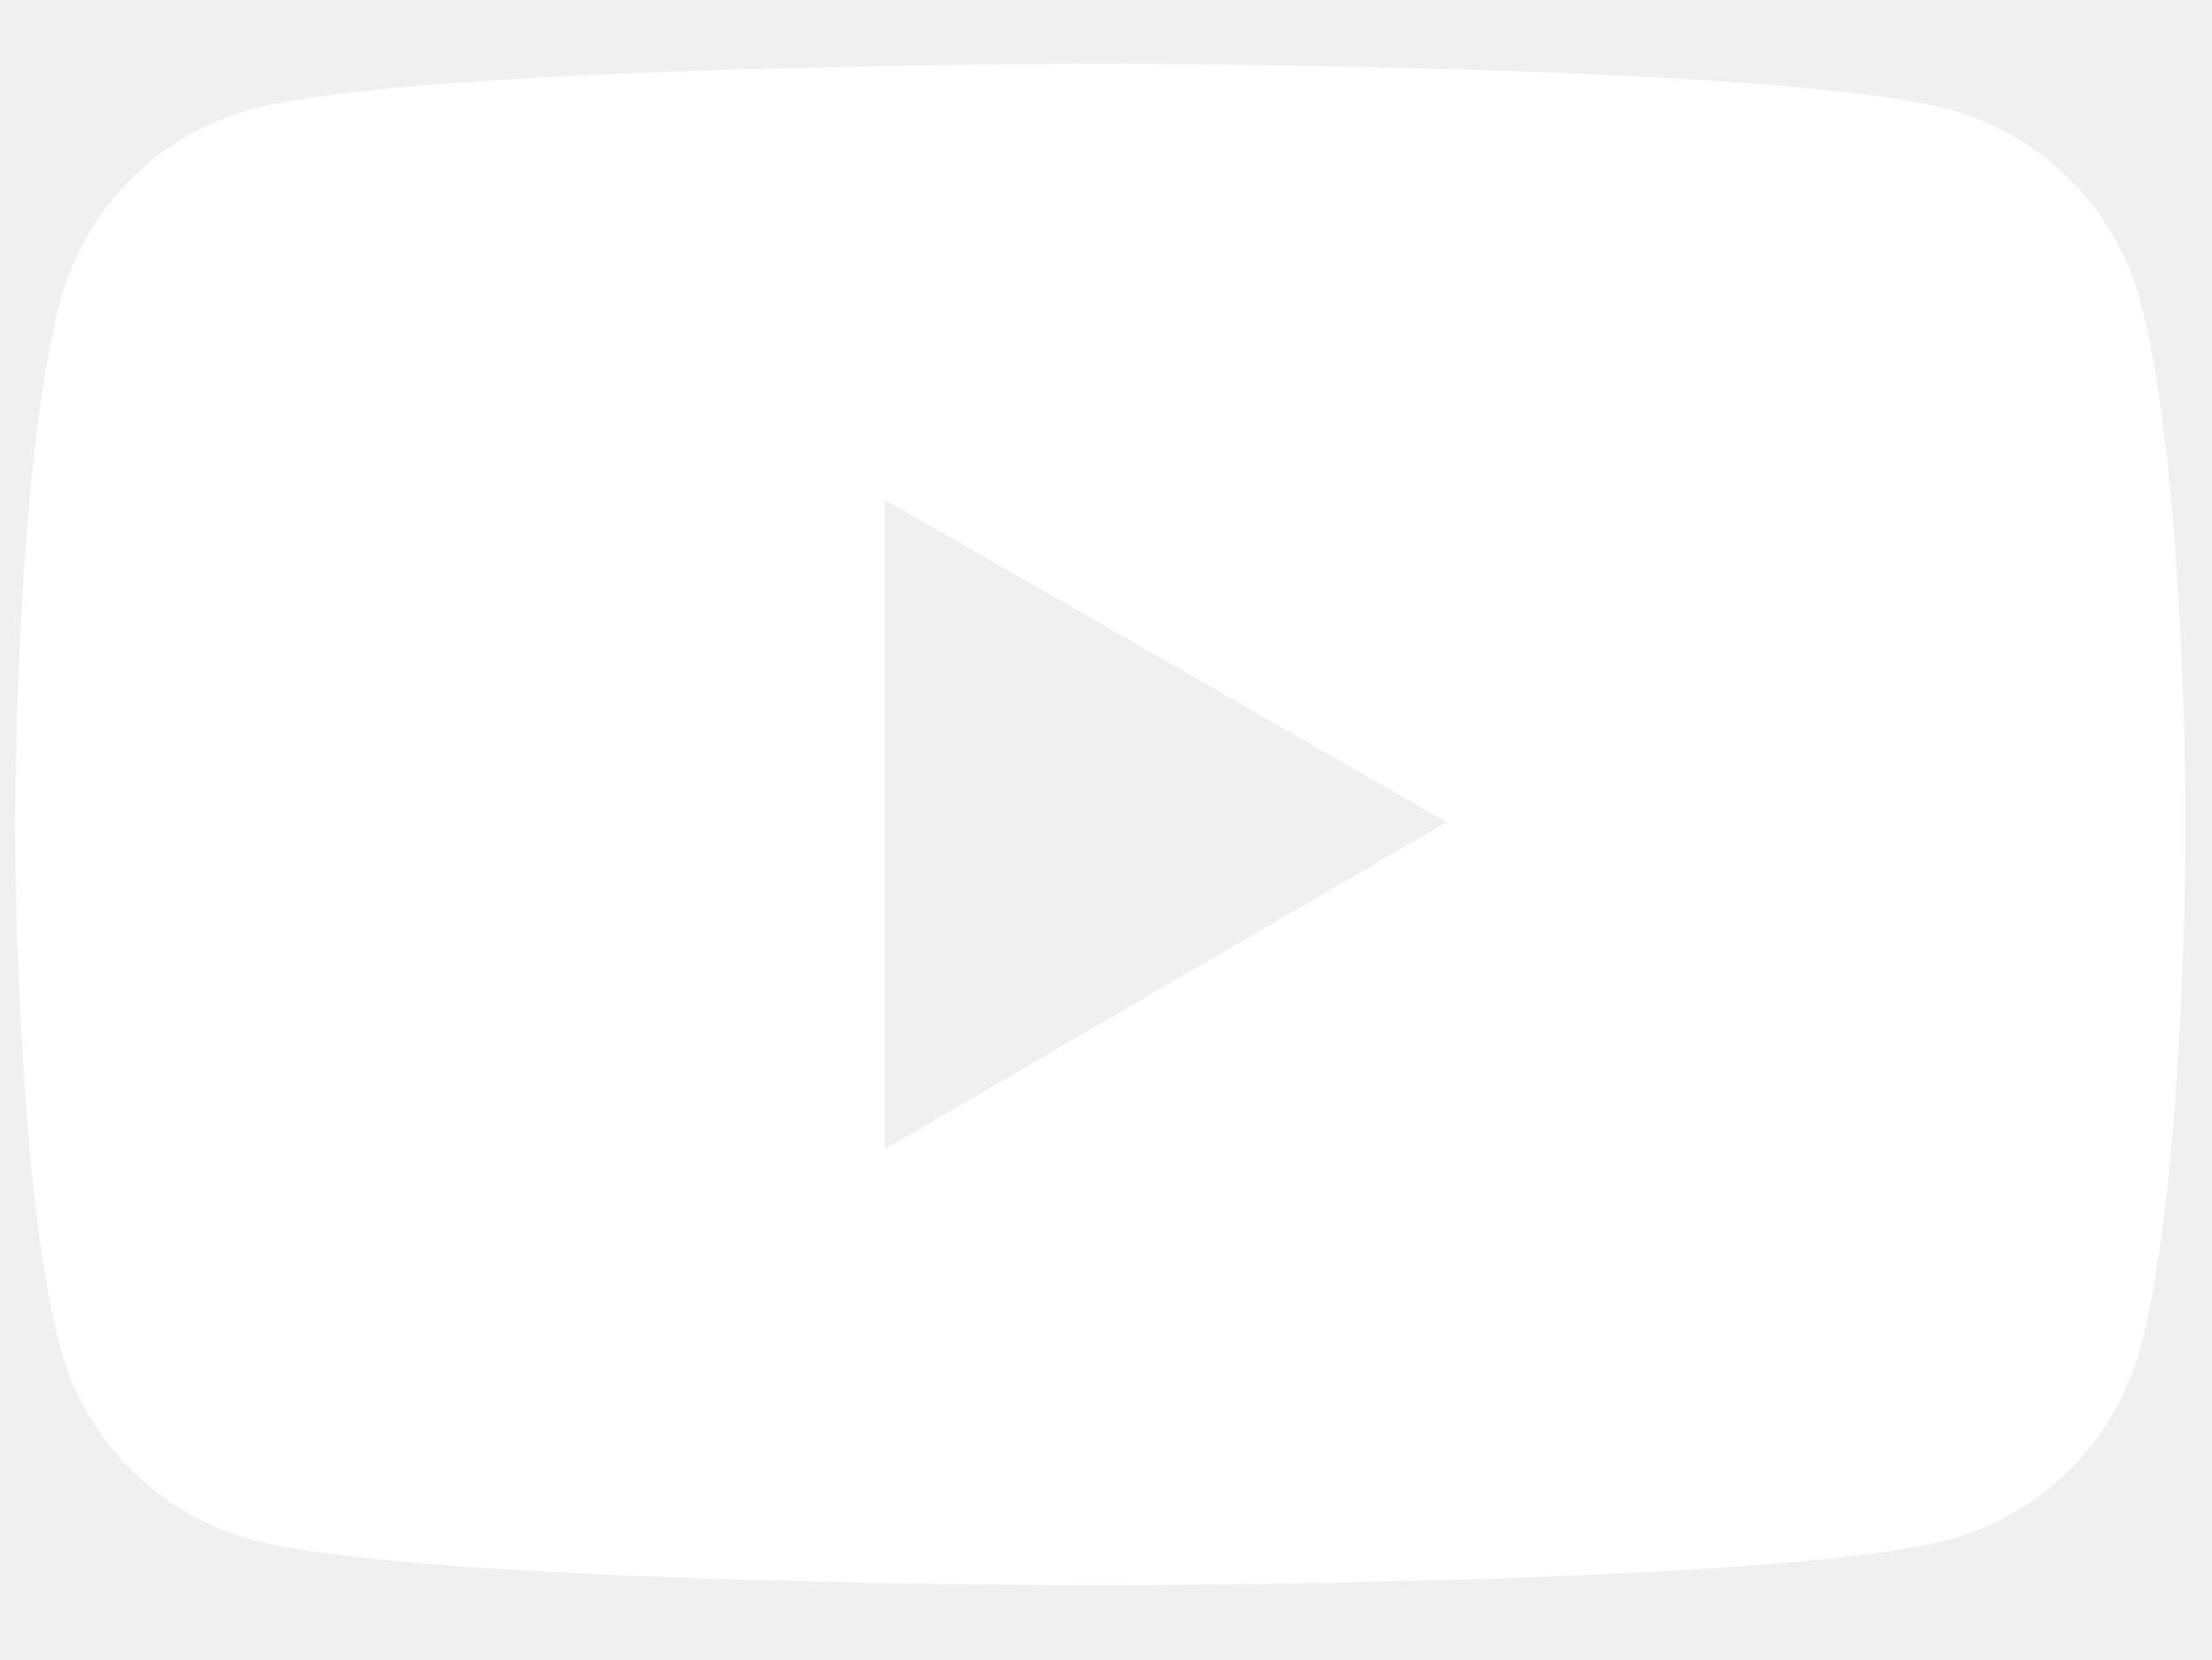
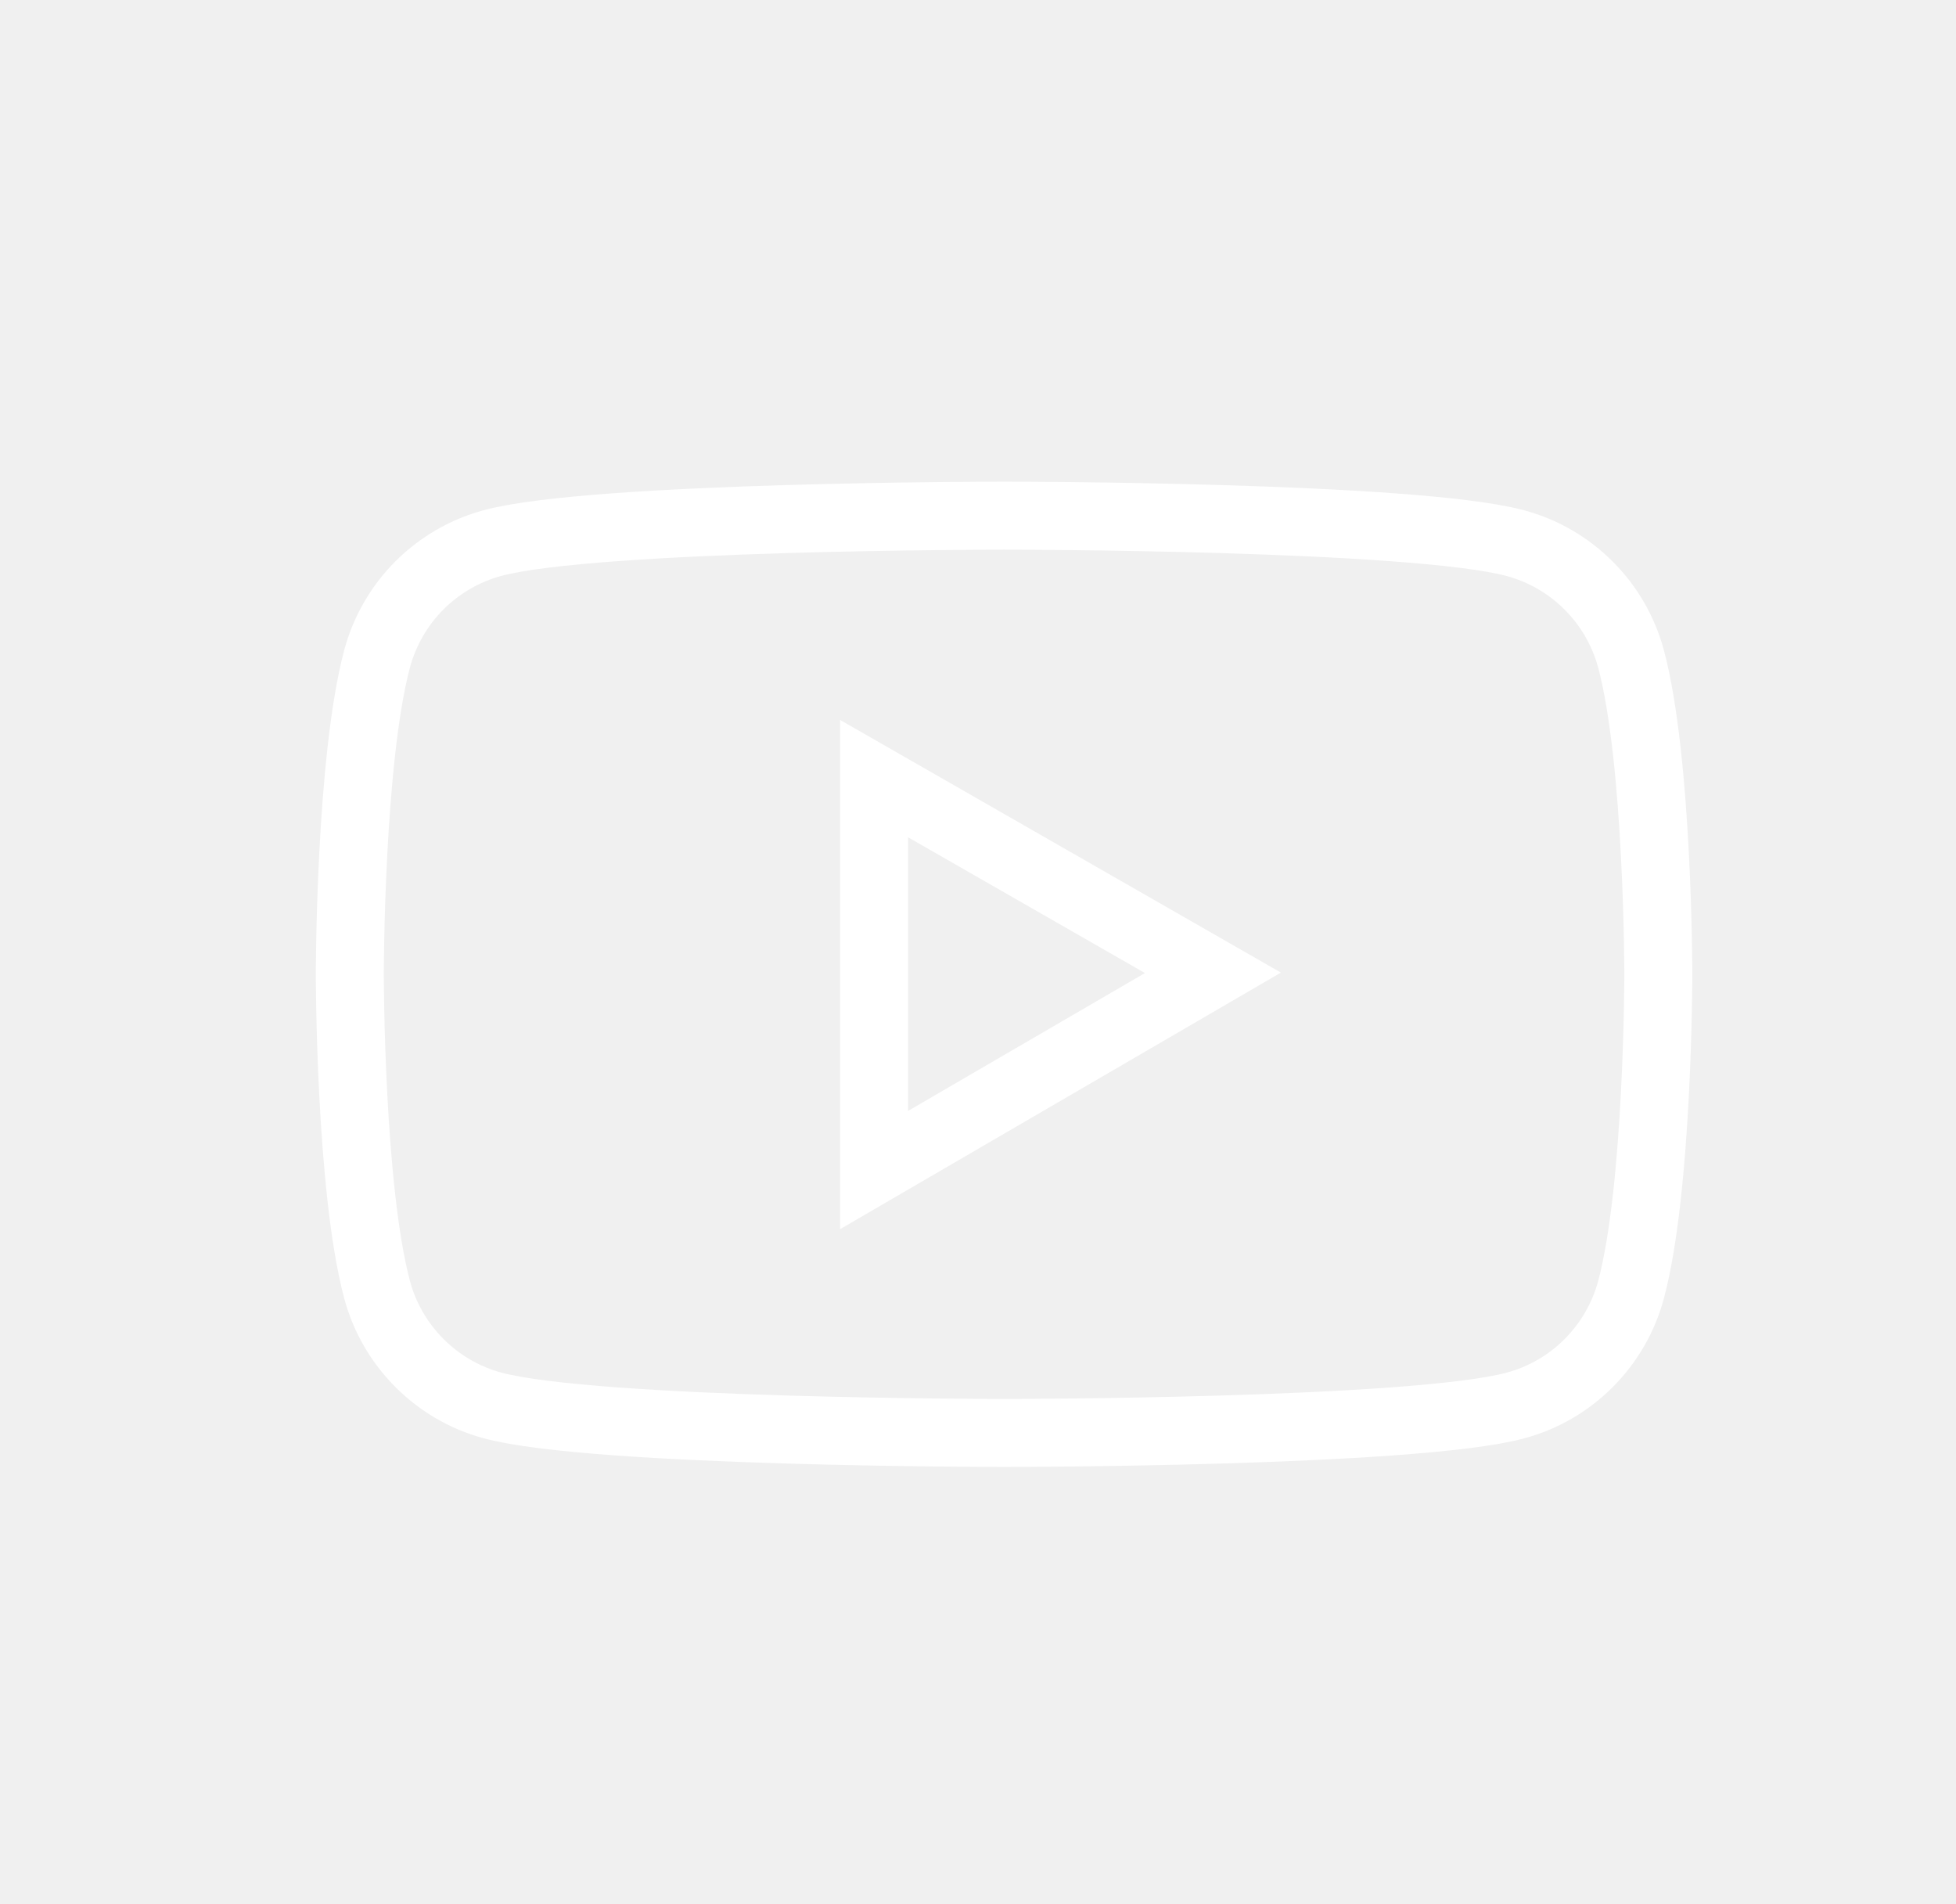
- <svg xmlns="http://www.w3.org/2000/svg" width="28" height="21" viewBox="0 0 28 21" fill="none">
-   <path d="M27.094 3.815C26.937 3.233 26.631 2.701 26.204 2.275C25.778 1.848 25.247 1.541 24.665 1.383C22.521 0.807 13.929 0.807 13.929 0.807C13.929 0.807 5.336 0.807 3.193 1.38C2.61 1.537 2.079 1.844 1.653 2.271C1.226 2.698 0.92 3.229 0.764 3.812C0.191 5.959 0.191 10.436 0.191 10.436C0.191 10.436 0.191 14.913 0.764 17.057C1.08 18.24 2.012 19.173 3.193 19.488C5.336 20.065 13.929 20.065 13.929 20.065C13.929 20.065 22.521 20.065 24.665 19.488C25.849 19.173 26.778 18.24 27.094 17.057C27.667 14.913 27.667 10.436 27.667 10.436C27.667 10.436 27.667 5.959 27.094 3.815ZM11.2 14.545V6.327L18.314 10.405L11.2 14.545Z" fill="white" />
+ <svg xmlns="http://www.w3.org/2000/svg" width="37" height="36" viewBox="0 0 37 36" fill="none">
+   <path d="M30.853 12.462C30.712 11.937 30.436 11.459 30.052 11.075C29.668 10.69 29.189 10.413 28.665 10.272C26.734 9.752 18.993 9.752 18.993 9.752C18.993 9.752 11.252 9.752 9.321 10.269C8.796 10.41 8.318 10.687 7.934 11.071C7.55 11.456 7.274 11.934 7.133 12.459C6.617 14.393 6.617 18.426 6.617 18.426C6.617 18.426 6.617 22.459 7.133 24.39C7.418 25.456 8.258 26.296 9.321 26.581C11.252 27.1 18.993 27.1 18.993 27.1C18.993 27.1 26.734 27.1 28.665 26.581C29.731 26.296 30.568 25.456 30.853 24.39C31.369 22.459 31.369 18.426 31.369 18.426C31.369 18.426 31.369 14.393 30.853 12.462ZM16.534 22.128V14.725L22.944 18.398L16.534 22.128Z" stroke="white" stroke-width="1.286" />
</svg>
